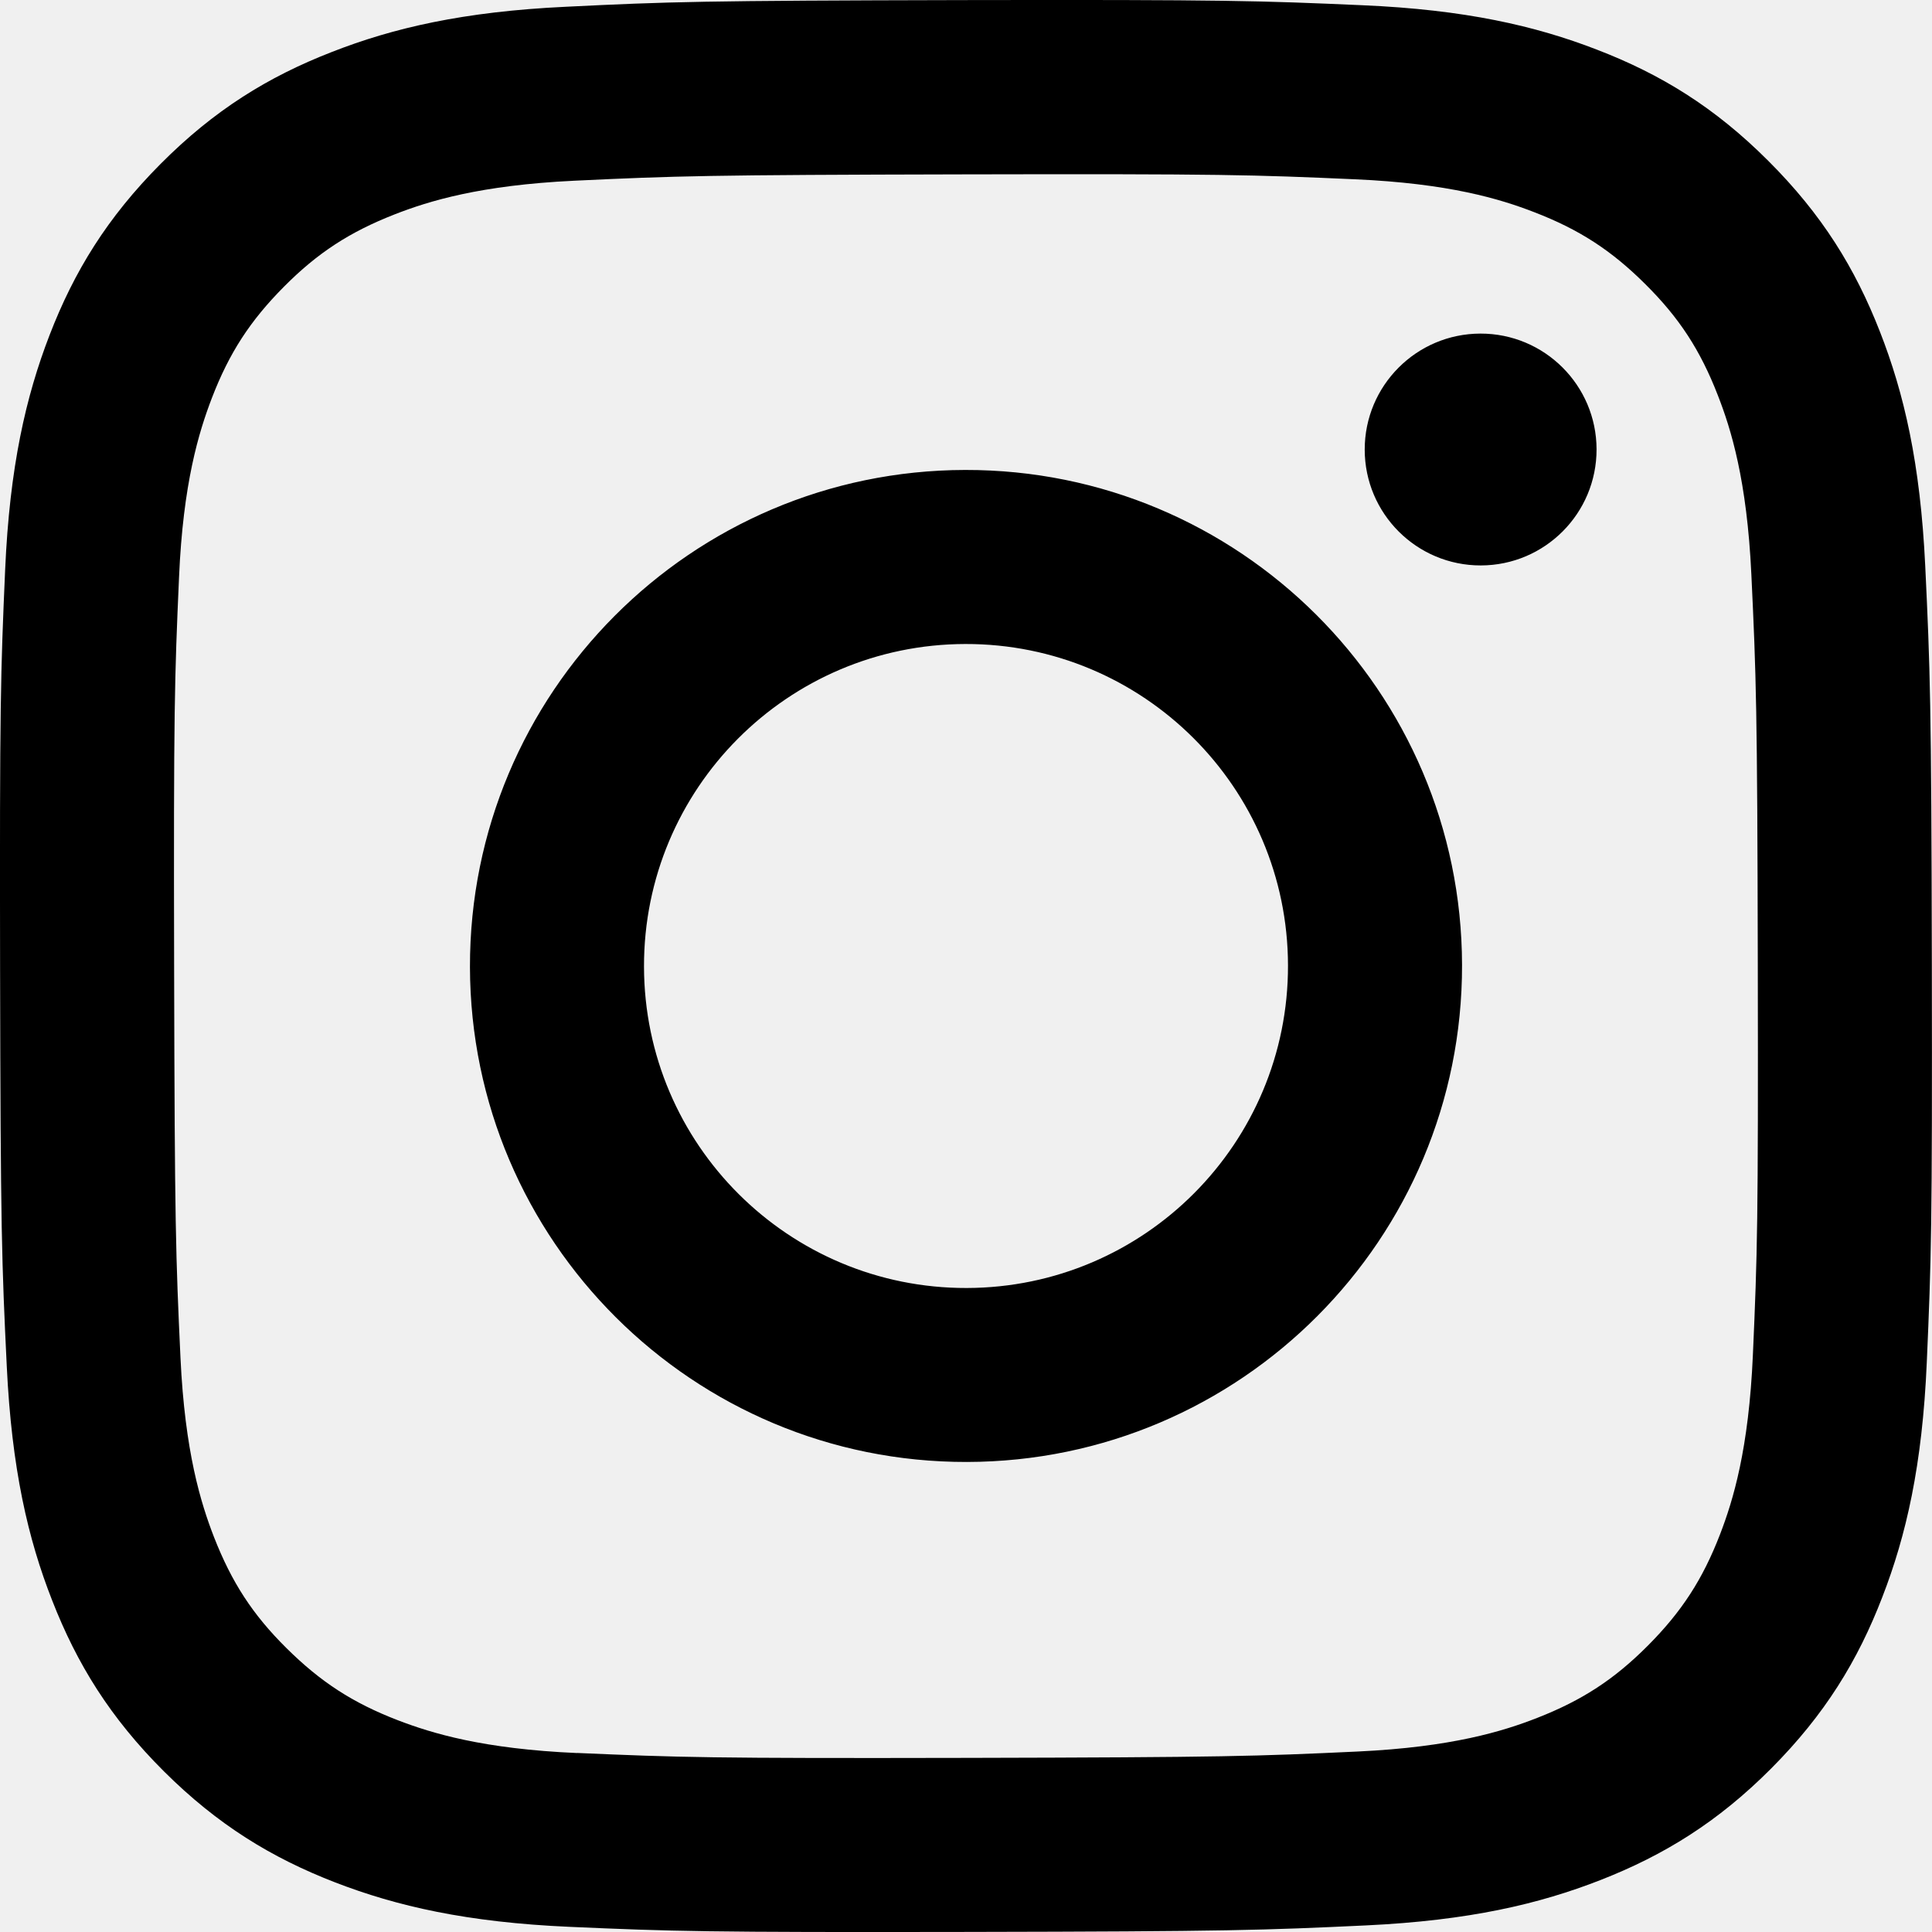
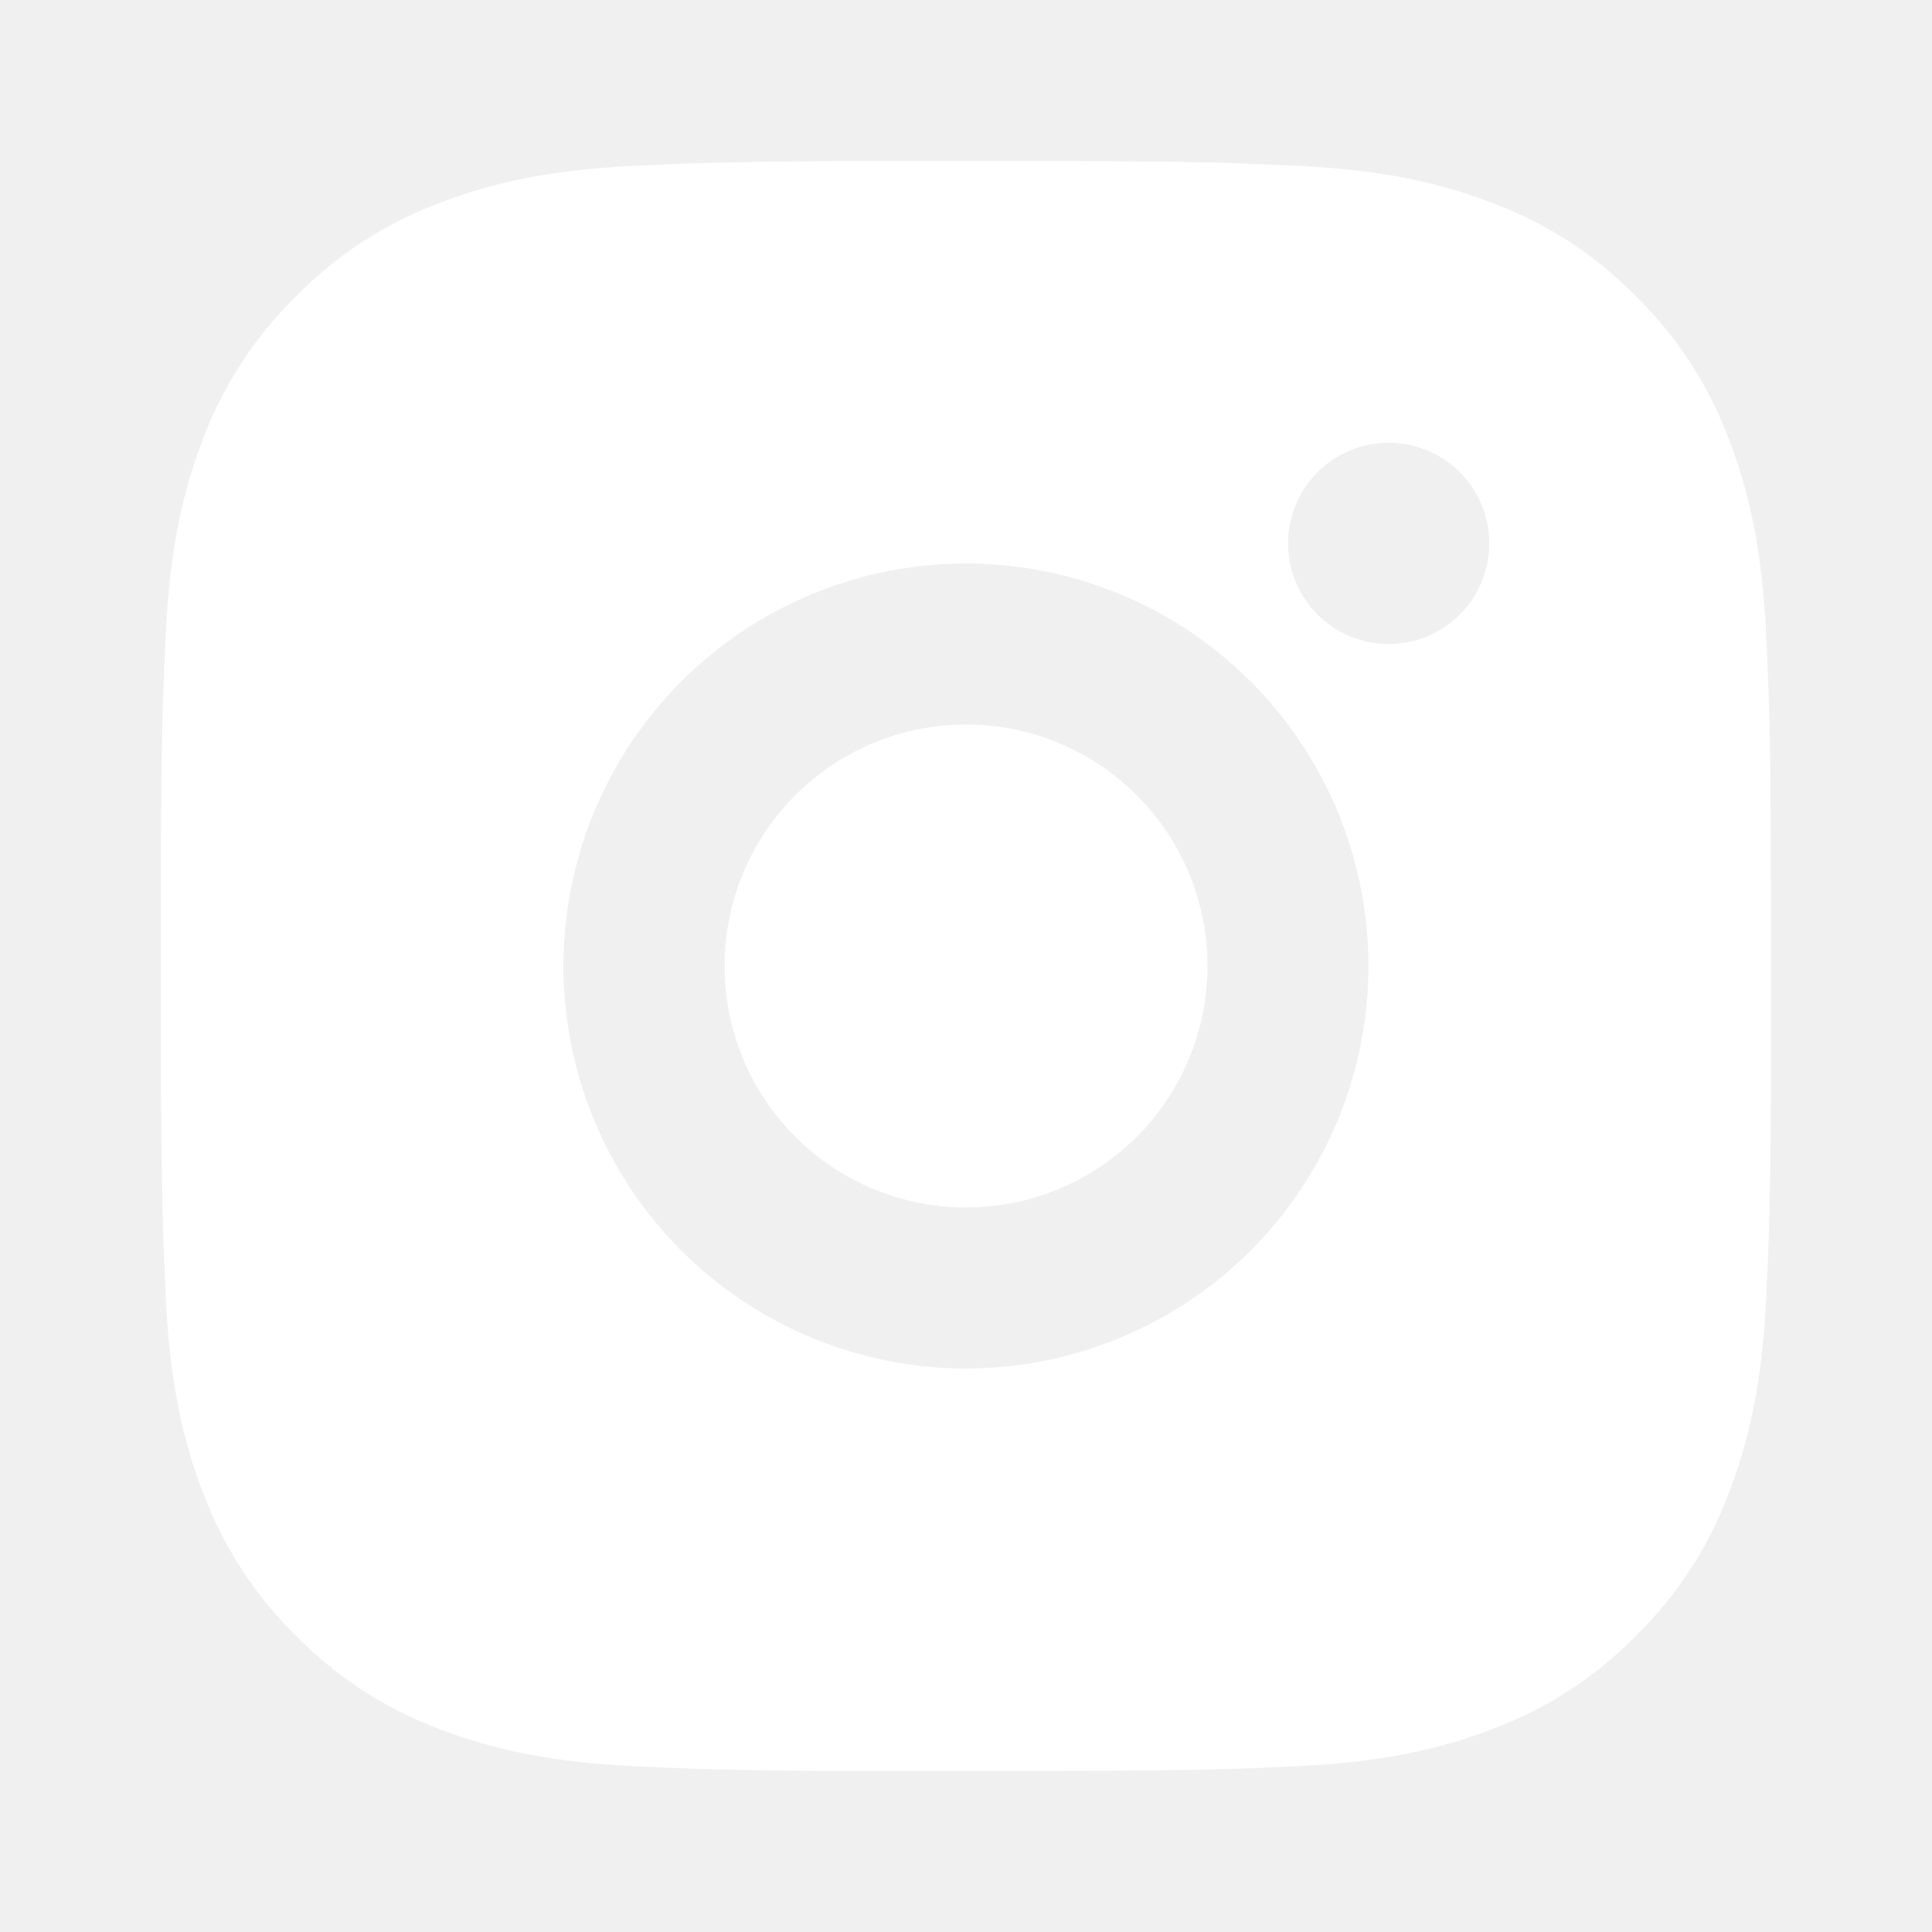
- <svg xmlns="http://www.w3.org/2000/svg" role="img" viewBox="0 0 24 24">
-   <path d="M7.03.084c-1.277.06-2.149.264-2.911.563-.789.307-1.458.72-2.123 1.388-.665.668-1.075 1.337-1.38 2.127-.295.764-.496 1.637-.552 2.914-.056 1.278-.069 1.688-.063 4.947.006 3.259.021 3.667.083 4.947.061 1.276.264 2.148.564 2.911.308.789.72 1.457 1.388 2.123.668.665 1.337 1.074 2.128 1.38.763.295 1.636.496 2.913.552 1.277.056 1.688.069 4.946.063 3.258-.006 3.668-.021 4.948-.081 1.28-.061 2.147-.265 2.91-.563.789-.309 1.458-.72 2.123-1.388.665-.668 1.075-1.338 1.379-2.128.296-.763.497-1.636.552-2.912.056-1.281.069-1.69.063-4.948-.006-3.258-.021-3.667-.082-4.947-.061-1.28-.264-2.149-.563-2.912-.308-.789-.72-1.457-1.388-2.123C21.298 1.33 20.628.921 19.838.617 19.074.321 18.202.12 16.924.065 15.647.009 15.236-.005 11.977.001 8.718.008 8.31.021 7.03.084m.14 21.693c-1.17-.051-1.805-.245-2.229-.408-.561-.216-.96-.477-1.382-.895-.422-.418-.681-.819-.9-1.378-.164-.423-.362-1.058-.417-2.228-.059-1.264-.072-1.644-.079-4.848-.007-3.204.005-3.583.061-4.848.05-1.169.246-1.805.408-2.228.216-.561.476-.96.895-1.382.419-.422.818-.681 1.378-.9.423-.165 1.058-.361 2.227-.417 1.266-.06 1.645-.072 4.848-.079 3.203-.007 3.583.005 4.849.061 1.169.051 1.805.244 2.228.408.561.216.96.475 1.382.895.422.419.682.818.9 1.379.165.422.362 1.056.417 2.226.06 1.266.074 1.645.08 4.848.006 3.203-.005 3.583-.061 4.848-.051 1.17-.245 1.806-.408 2.229-.216.56-.476.96-.895 1.381-.419.421-.818.681-1.378.9-.422.165-1.058.362-2.226.417-1.266.059-1.645.072-4.849.079-3.204.007-3.583-.006-4.848-.061M16.953 5.586A1.44 1.44 0 1 0 18.39 4.144a1.44 1.44 0 0 0-1.437 1.442M5.838 12.012c.007 3.403 2.771 6.156 6.173 6.149 3.403-.006 6.157-2.77 6.151-6.173-.006-3.403-2.771-6.157-6.174-6.15-3.403.007-6.156 2.771-6.15 6.174M8 12.008a4 4 0 1 1 4.008 3.992A4 4 0 0 1 8 12.008" />
+ <svg xmlns="http://www.w3.org/2000/svg" width="48" height="48" viewBox="0 0 48 48" fill="none">
+   <path d="M26.055 4C28.305 4.006 29.447 4.018 30.433 4.046L30.821 4.06C31.269 4.076 31.711 4.096 32.245 4.12C34.373 4.22 35.825 4.556 37.099 5.05C38.419 5.558 39.531 6.246 40.643 7.356C41.66 8.356 42.447 9.565 42.949 10.9C43.443 12.174 43.779 13.626 43.879 15.756C43.903 16.288 43.923 16.73 43.939 17.18L43.951 17.568C43.981 18.552 43.993 19.694 43.997 21.944L43.999 23.436V26.056C44.004 27.515 43.989 28.974 43.953 30.432L43.941 30.82C43.925 31.27 43.905 31.712 43.881 32.244C43.781 34.374 43.441 35.824 42.949 37.1C42.449 38.436 41.661 39.645 40.643 40.644C39.643 41.661 38.434 42.447 37.099 42.95C35.825 43.444 34.373 43.78 32.245 43.88C31.771 43.902 31.296 43.922 30.821 43.94L30.433 43.952C29.447 43.98 28.305 43.994 26.055 43.998L24.563 44H21.945C20.486 44.005 19.026 43.99 17.567 43.954L17.179 43.942C16.704 43.924 16.23 43.903 15.755 43.88C13.627 43.78 12.175 43.444 10.899 42.95C9.565 42.449 8.356 41.662 7.357 40.644C6.339 39.645 5.552 38.435 5.049 37.1C4.555 35.826 4.219 34.374 4.119 32.244C4.097 31.769 4.077 31.295 4.059 30.82L4.049 30.432C4.012 28.974 3.996 27.515 3.999 26.056V21.944C3.994 20.485 4.008 19.026 4.043 17.568L4.057 17.18C4.073 16.73 4.093 16.288 4.117 15.756C4.217 13.626 4.553 12.176 5.047 10.9C5.549 9.564 6.339 8.354 7.359 7.356C8.357 6.339 9.565 5.552 10.899 5.05C12.175 4.556 13.625 4.22 15.755 4.12C16.287 4.096 16.731 4.076 17.179 4.06L17.567 4.048C19.026 4.012 20.484 3.997 21.943 4.002L26.055 4ZM23.999 14C21.347 14 18.803 15.054 16.928 16.929C15.053 18.804 13.999 21.348 13.999 24C13.999 26.652 15.053 29.196 16.928 31.071C18.803 32.946 21.347 34 23.999 34C26.651 34 29.195 32.946 31.07 31.071C32.946 29.196 33.999 26.652 33.999 24C33.999 21.348 32.946 18.804 31.07 16.929C29.195 15.054 26.651 14 23.999 14ZM23.999 18C24.787 18 25.567 18.155 26.295 18.456C27.023 18.758 27.685 19.2 28.242 19.757C28.799 20.314 29.241 20.975 29.543 21.703C29.845 22.431 30 23.211 30 23.999C30 24.787 29.845 25.567 29.544 26.295C29.242 27.023 28.801 27.685 28.244 28.242C27.686 28.799 27.025 29.241 26.297 29.543C25.569 29.845 24.789 30 24.001 30C22.41 30 20.884 29.368 19.759 28.243C18.633 27.117 18.001 25.591 18.001 24C18.001 22.409 18.633 20.883 19.759 19.757C20.884 18.632 22.41 18 24.001 18M34.501 11C33.838 11 33.202 11.263 32.733 11.732C32.265 12.201 32.001 12.837 32.001 13.5C32.001 14.163 32.265 14.799 32.733 15.268C33.202 15.737 33.838 16 34.501 16C35.164 16 35.8 15.737 36.269 15.268C36.738 14.799 37.001 14.163 37.001 13.5C37.001 12.837 36.738 12.201 36.269 11.732C35.8 11.263 35.164 11 34.501 11Z" fill="white" />
</svg>
